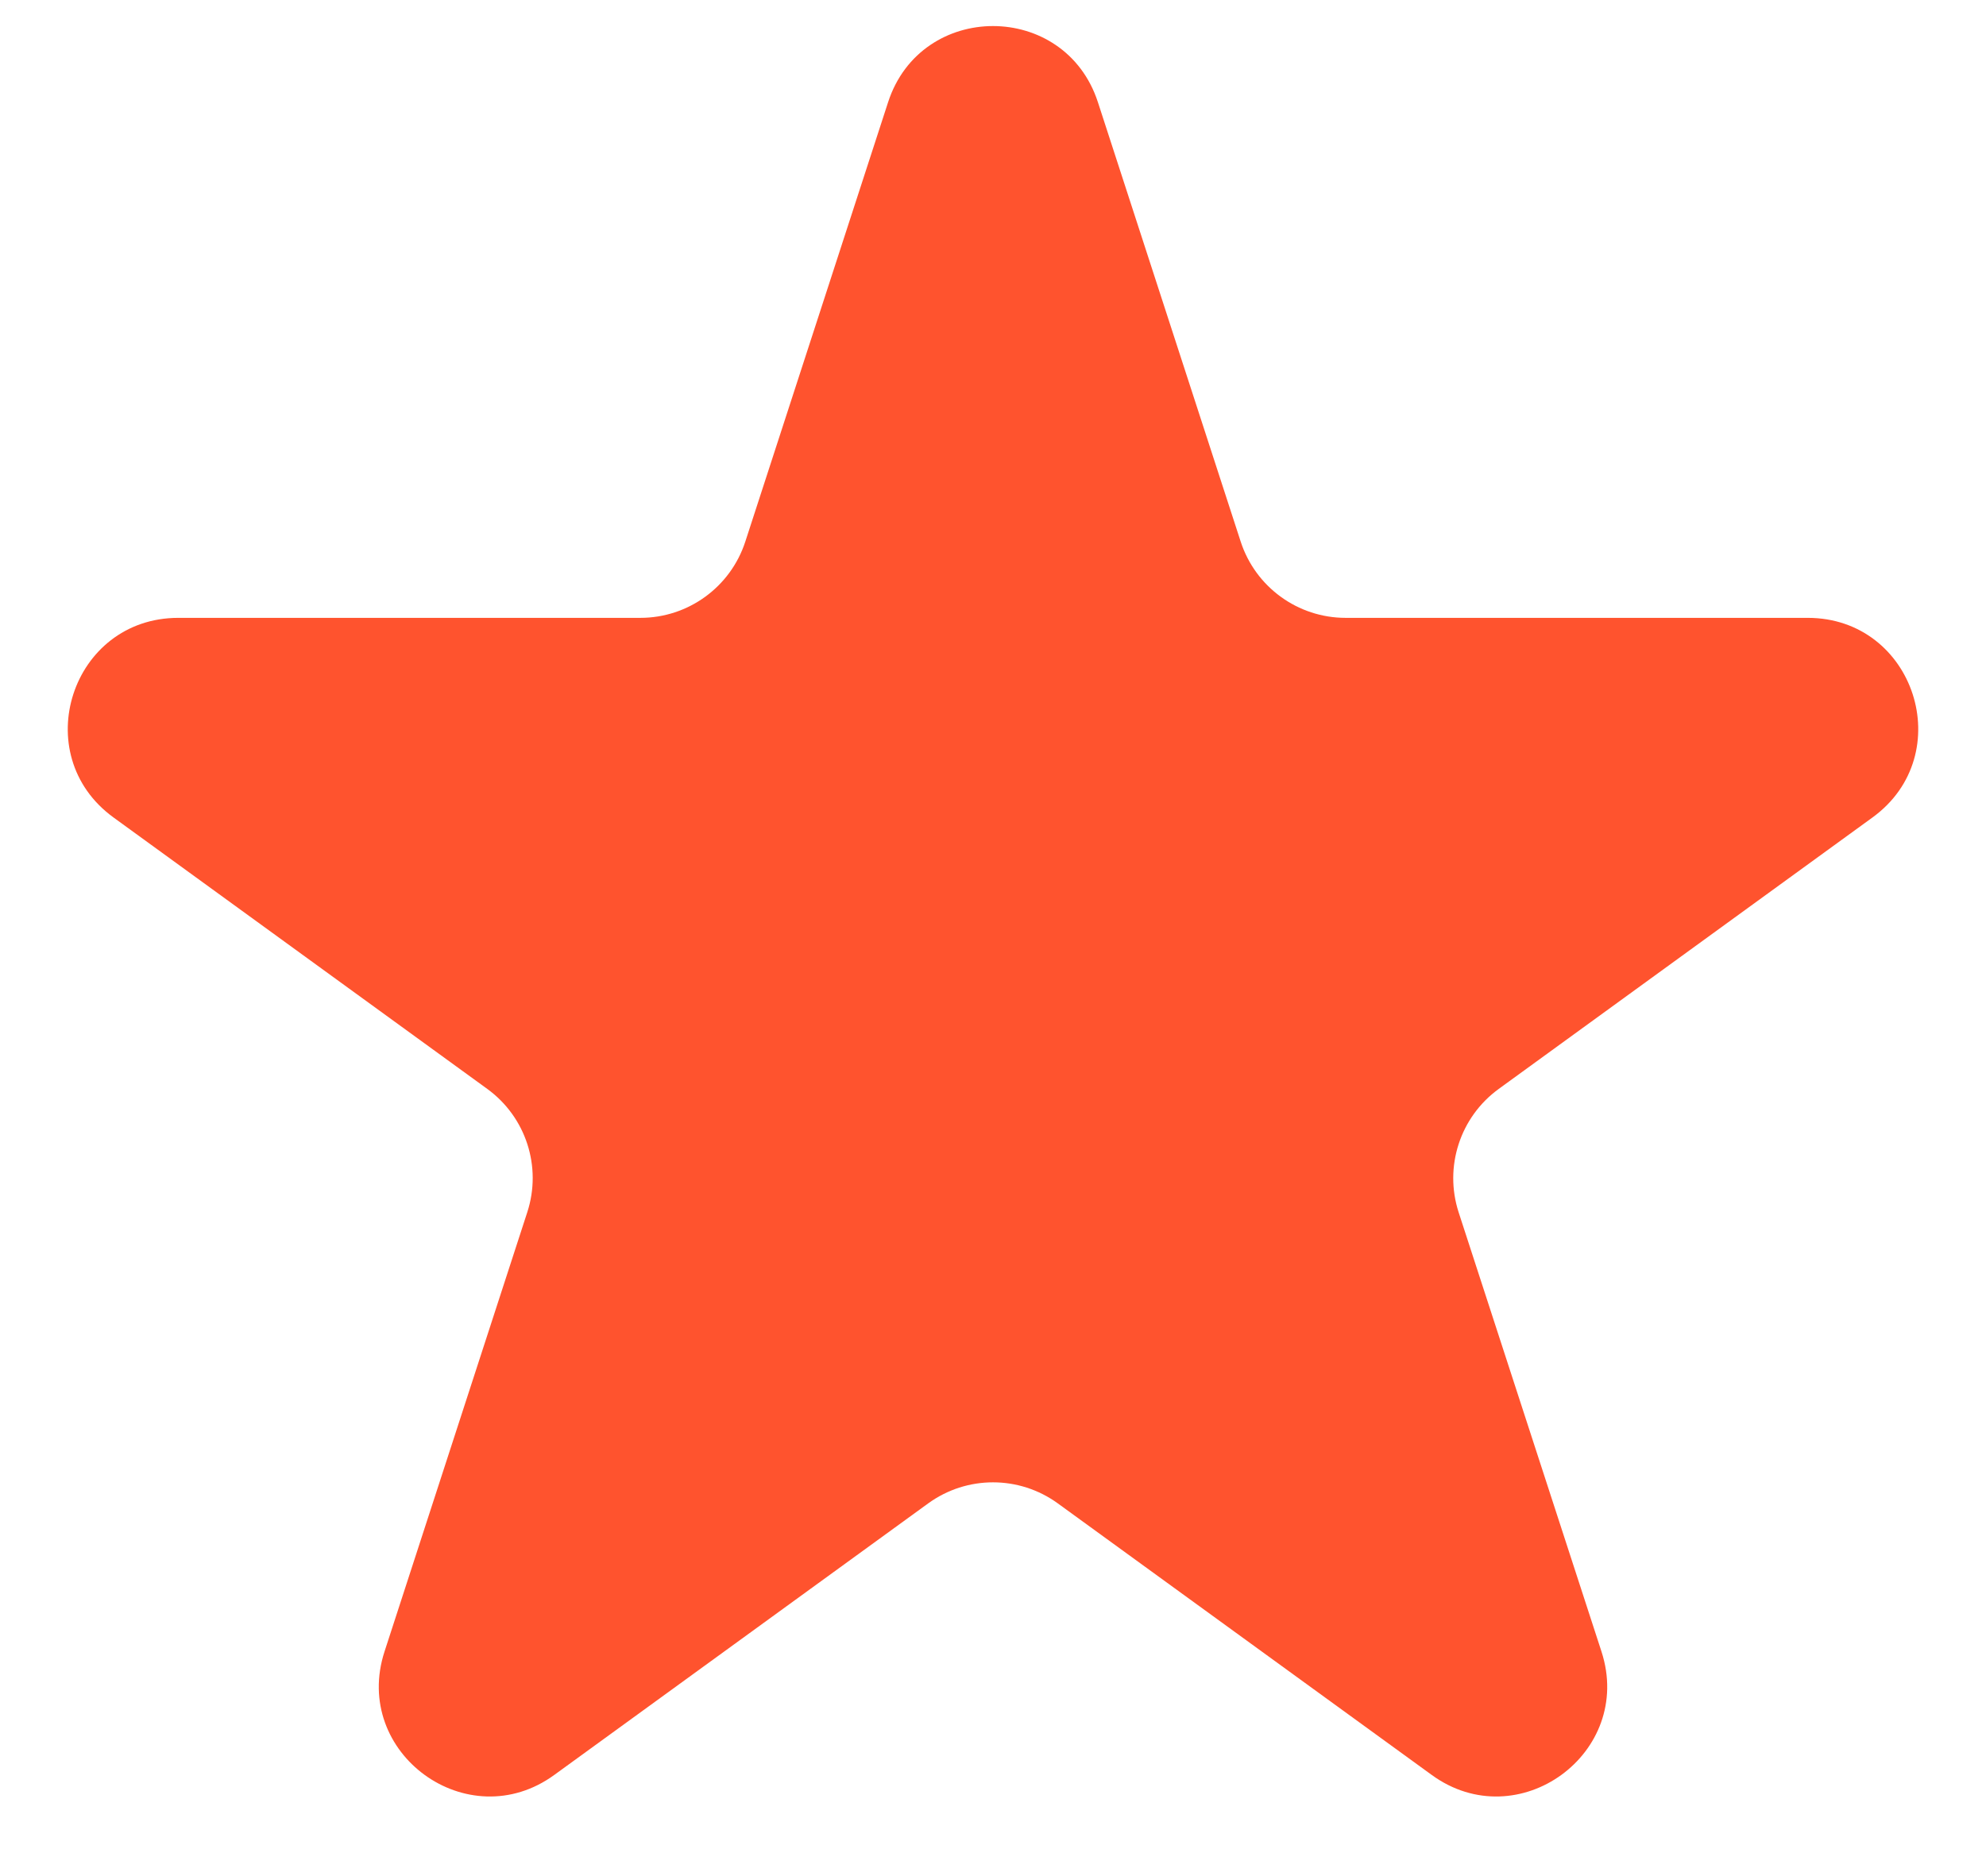
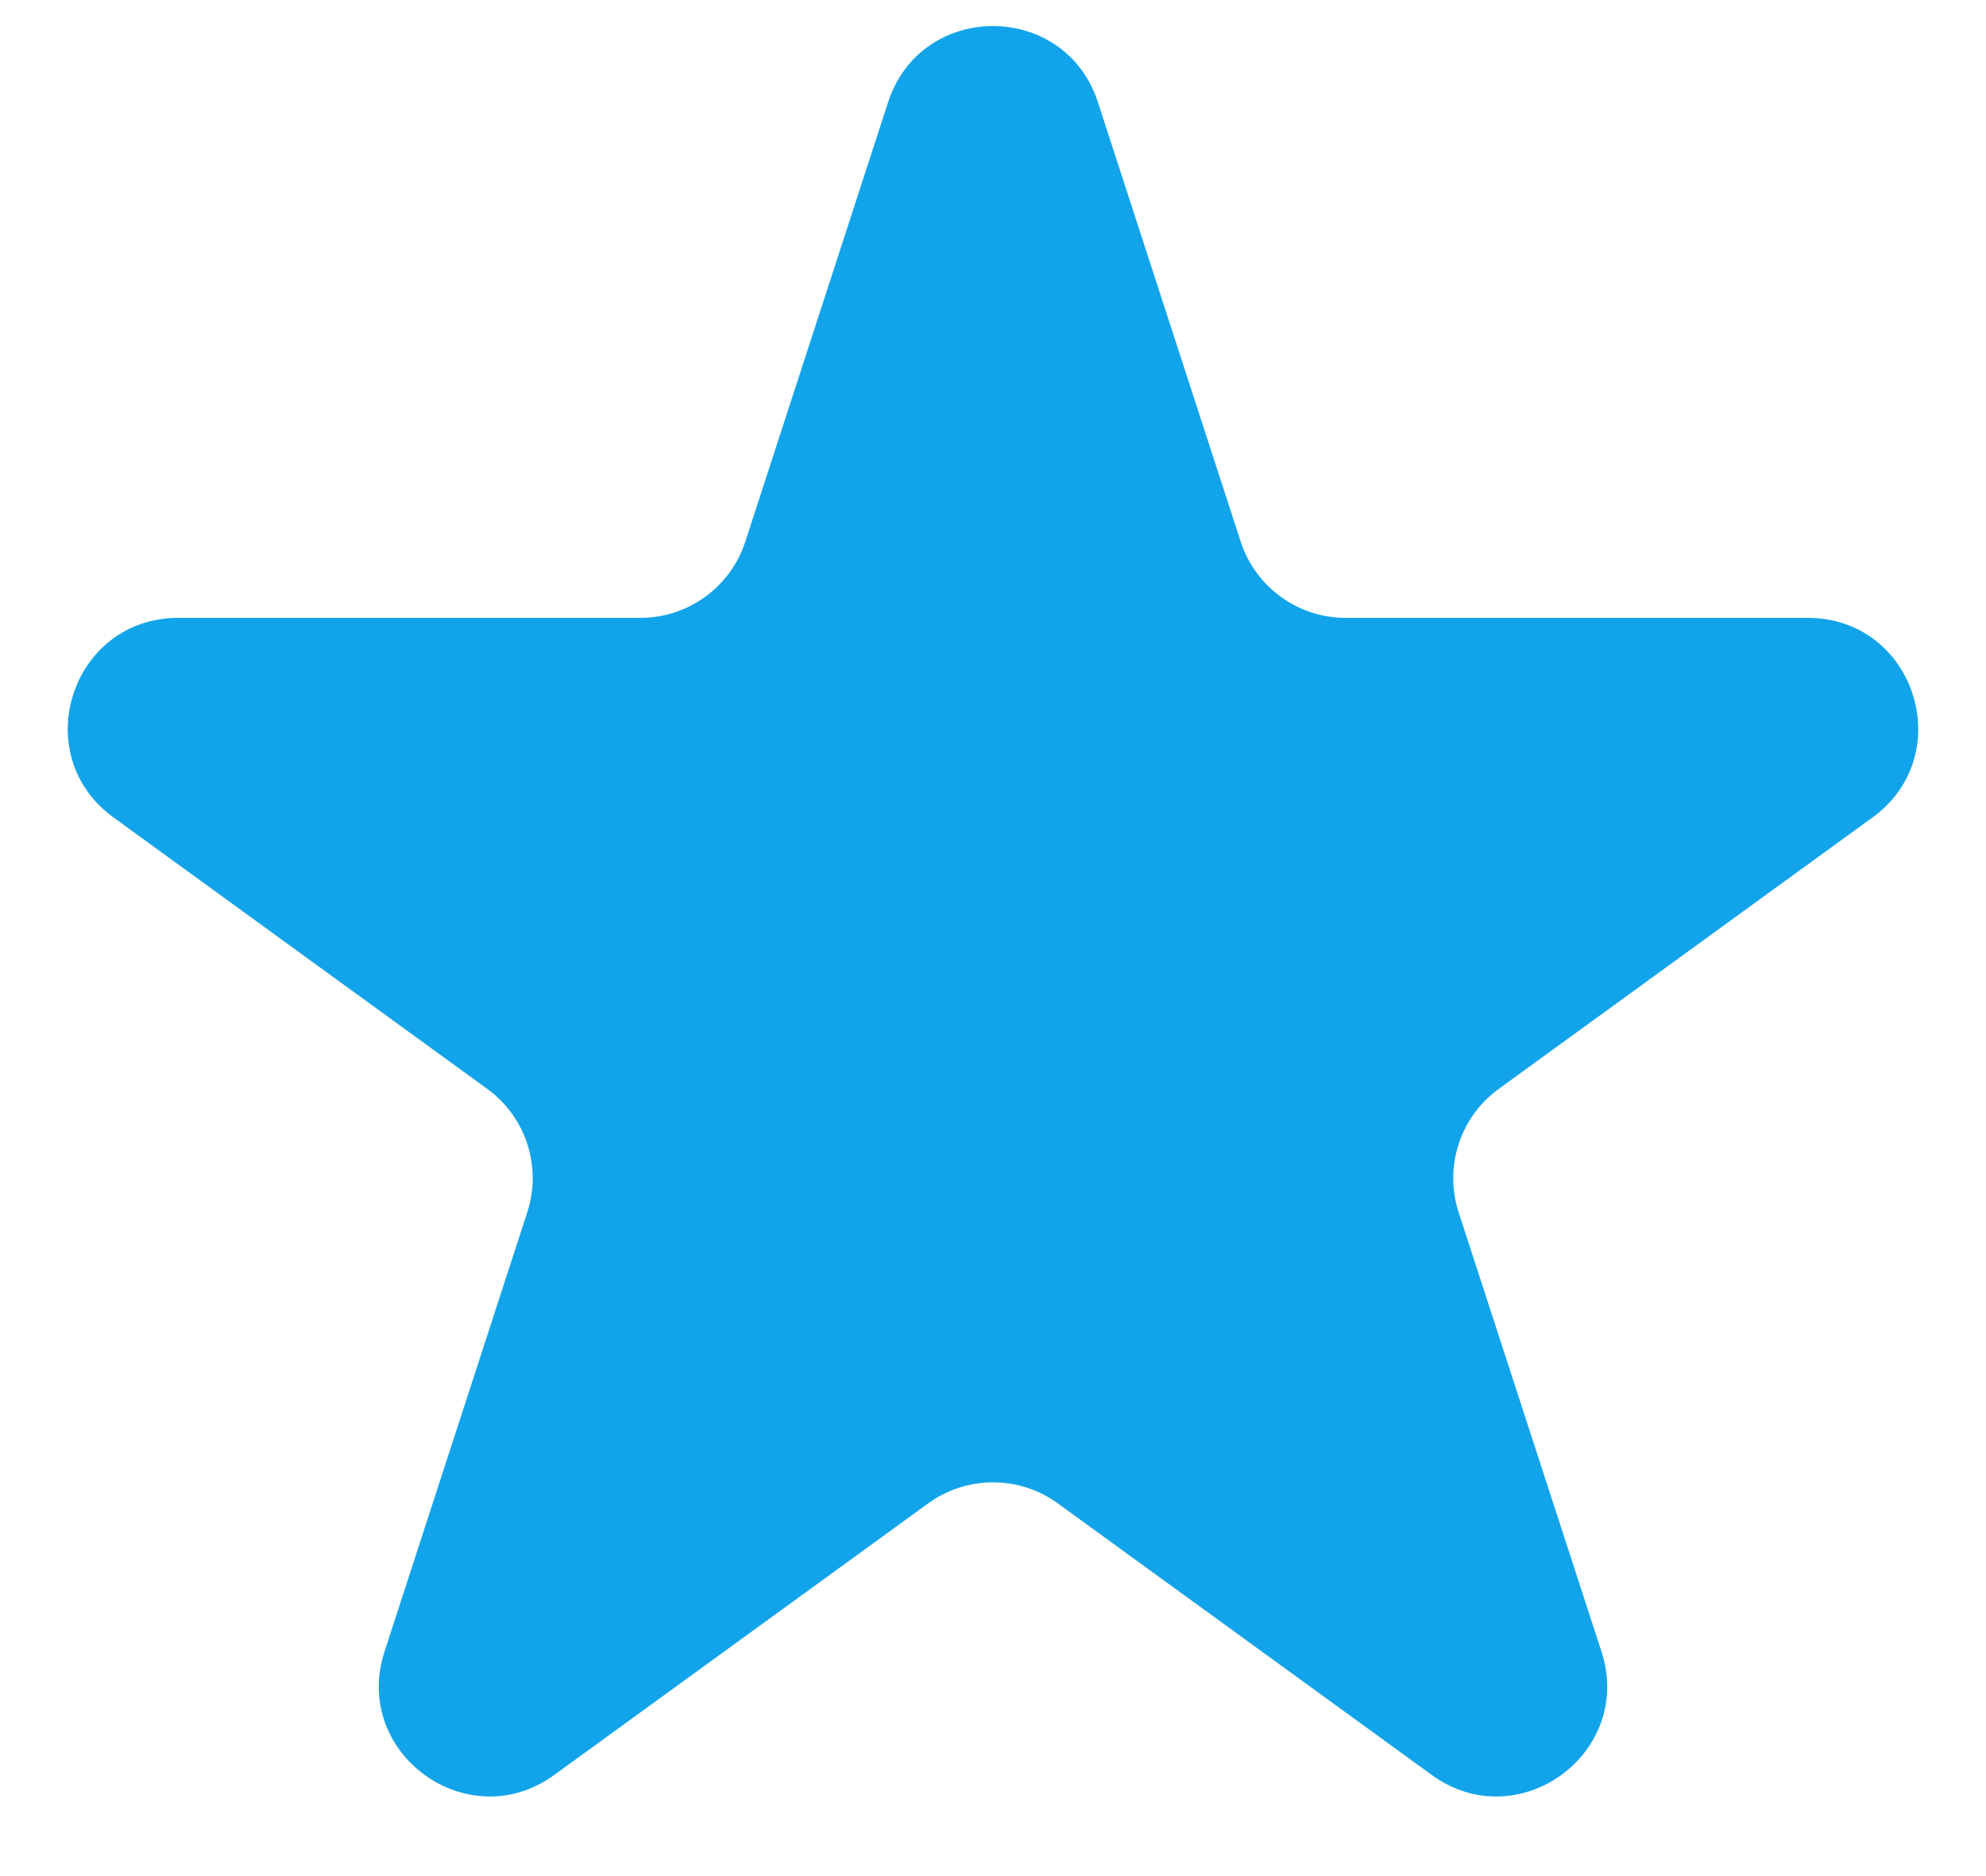
<svg xmlns="http://www.w3.org/2000/svg" width="18" height="17" viewBox="0 0 18 17" fill="none">
-   <path d="M8.049 0.927C8.348 0.006 9.652 0.006 9.951 0.927L11.245 4.91C11.379 5.322 11.763 5.601 12.196 5.601H16.384C17.353 5.601 17.755 6.84 16.972 7.41L13.584 9.871C13.233 10.126 13.087 10.577 13.22 10.989L14.515 14.972C14.814 15.893 13.759 16.66 12.976 16.09L9.588 13.629C9.237 13.374 8.763 13.374 8.412 13.629L5.024 16.09C4.241 16.66 3.186 15.893 3.485 14.972L4.779 10.989C4.913 10.577 4.767 10.126 4.416 9.871L1.028 7.41C0.245 6.84 0.647 5.601 1.616 5.601H5.804C6.237 5.601 6.621 5.322 6.755 4.91L8.049 0.927Z" fill="#FF532E" />
+   <path d="M8.049 0.927C8.348 0.006 9.652 0.006 9.951 0.927L11.245 4.91C11.379 5.322 11.763 5.601 12.196 5.601H16.384C17.353 5.601 17.755 6.84 16.972 7.41L13.584 9.871C13.233 10.126 13.087 10.577 13.22 10.989L14.515 14.972C14.814 15.893 13.759 16.66 12.976 16.09L9.588 13.629C9.237 13.374 8.763 13.374 8.412 13.629L5.024 16.09C4.241 16.66 3.186 15.893 3.485 14.972L4.779 10.989C4.913 10.577 4.767 10.126 4.416 9.871L1.028 7.41C0.245 6.84 0.647 5.601 1.616 5.601H5.804C6.237 5.601 6.621 5.322 6.755 4.91L8.049 0.927Z" fill="#12a4ea" />
</svg>
